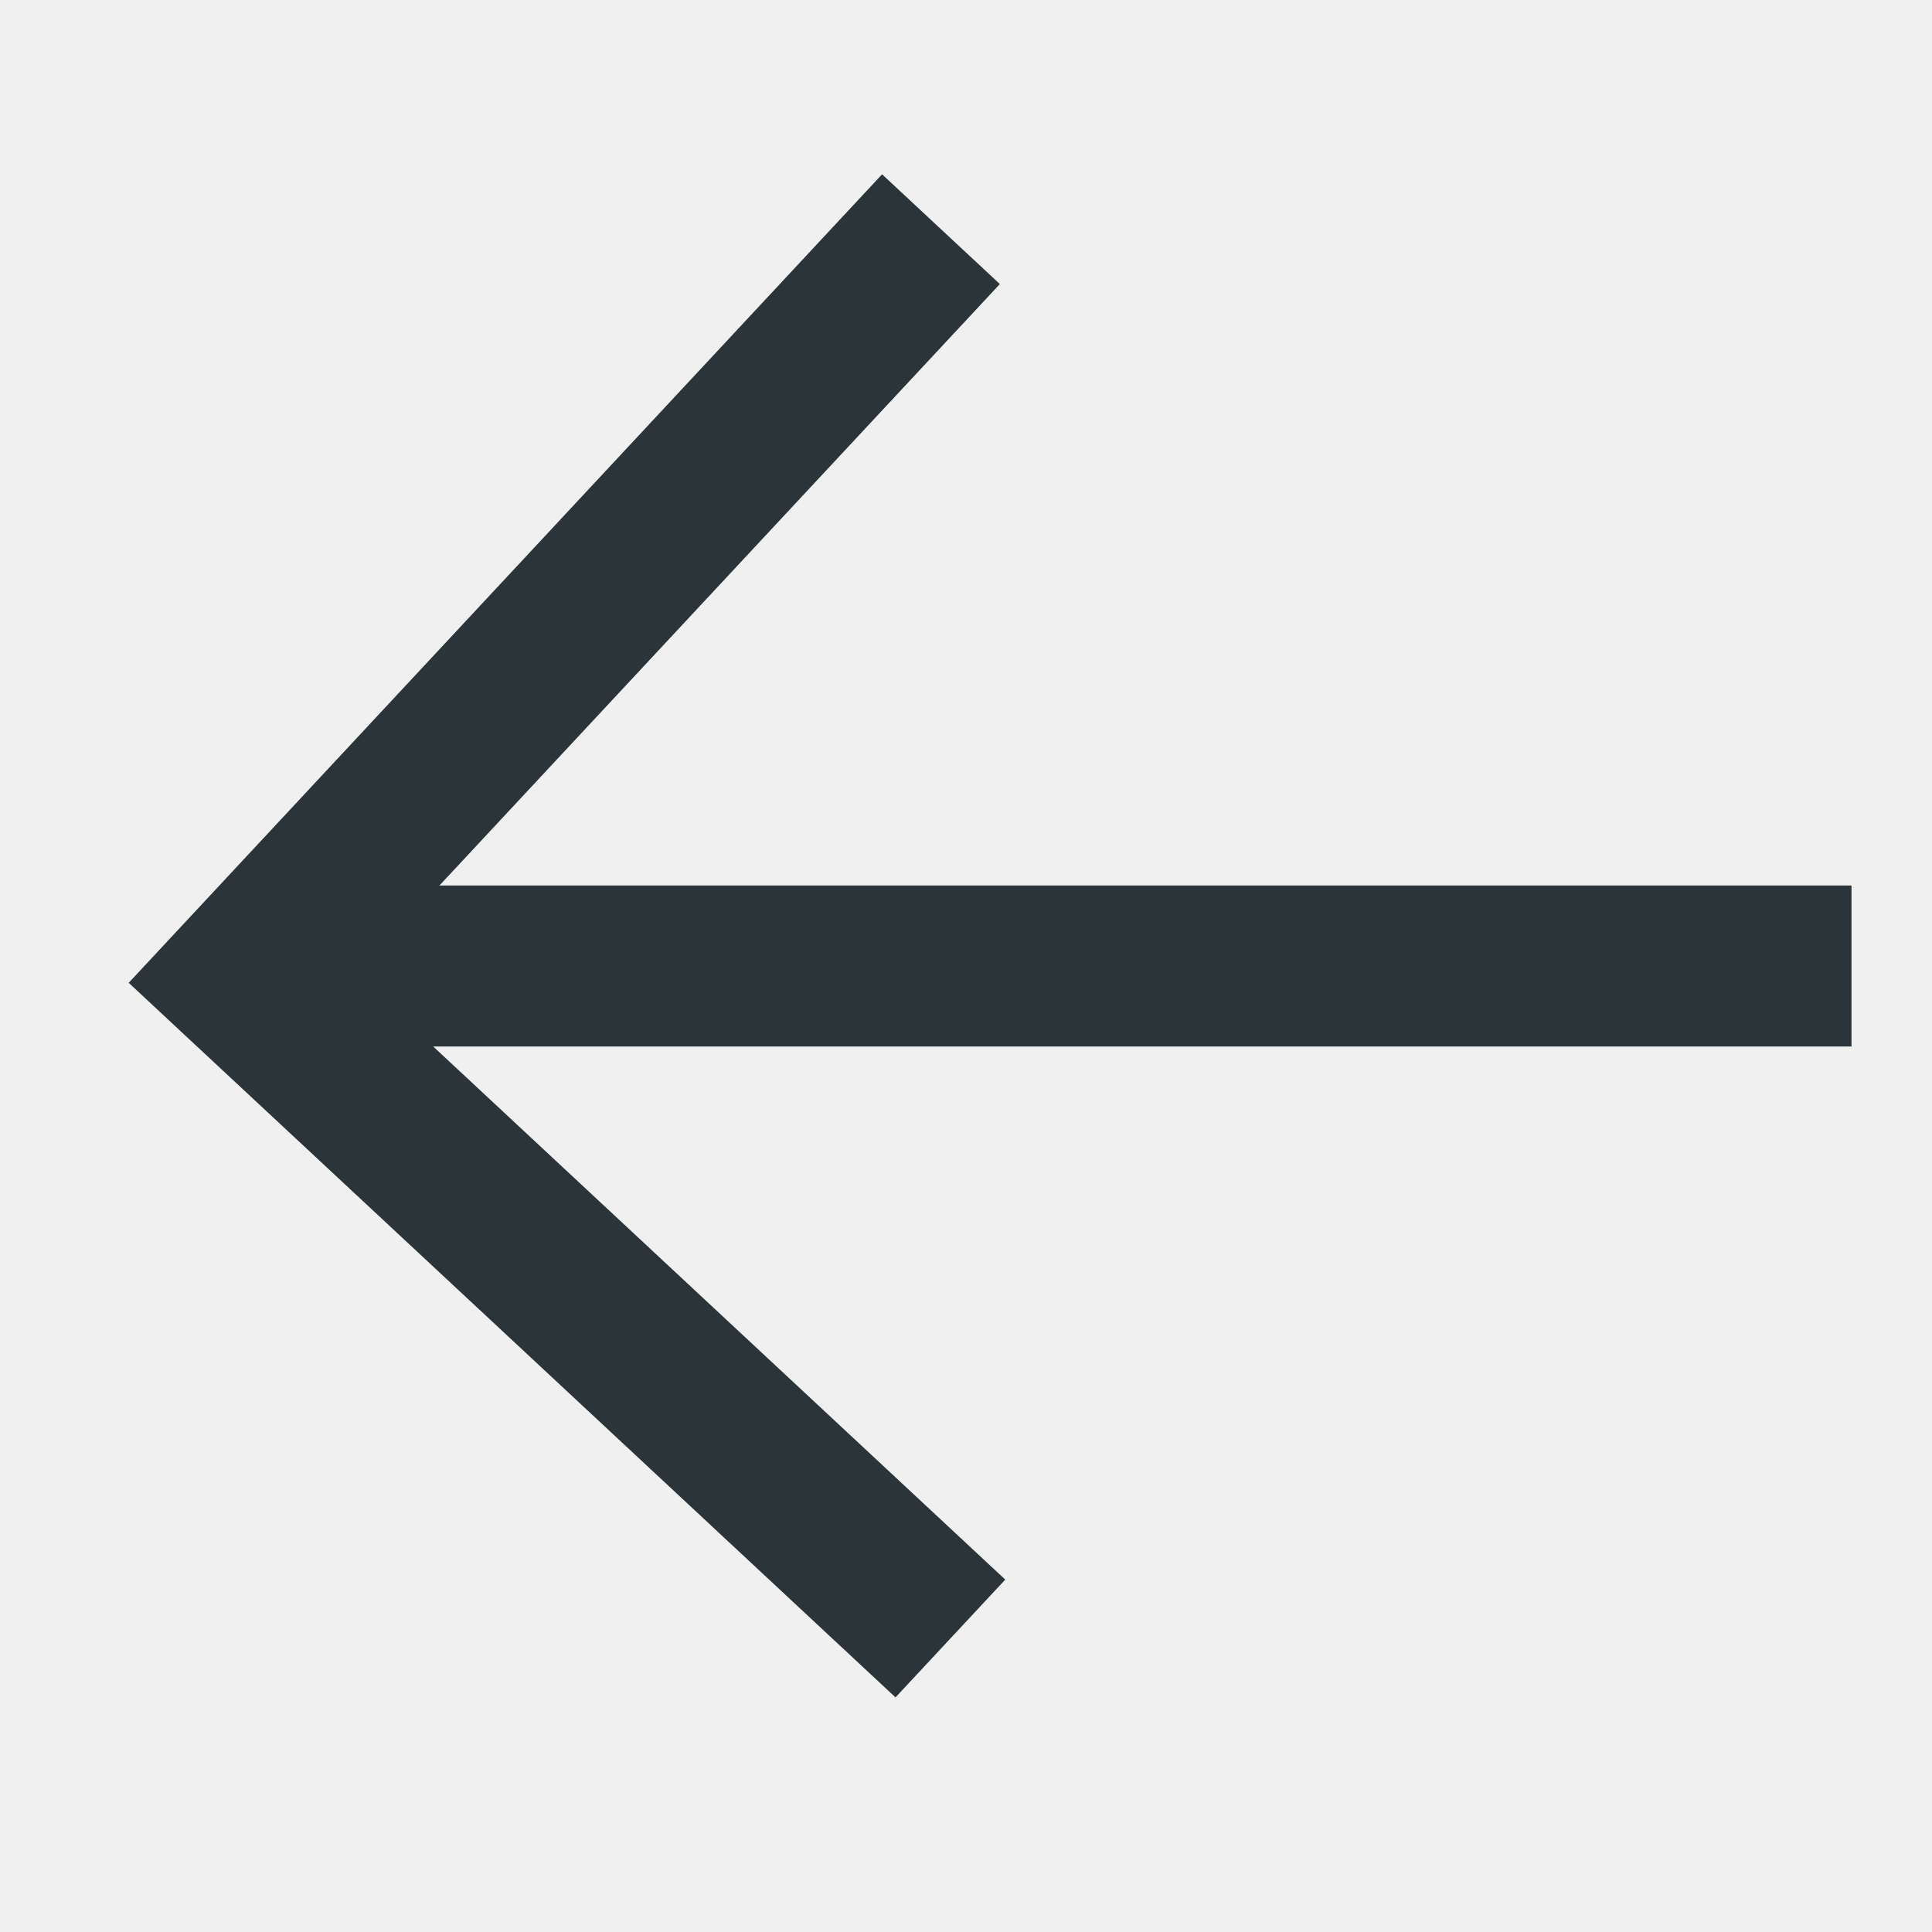
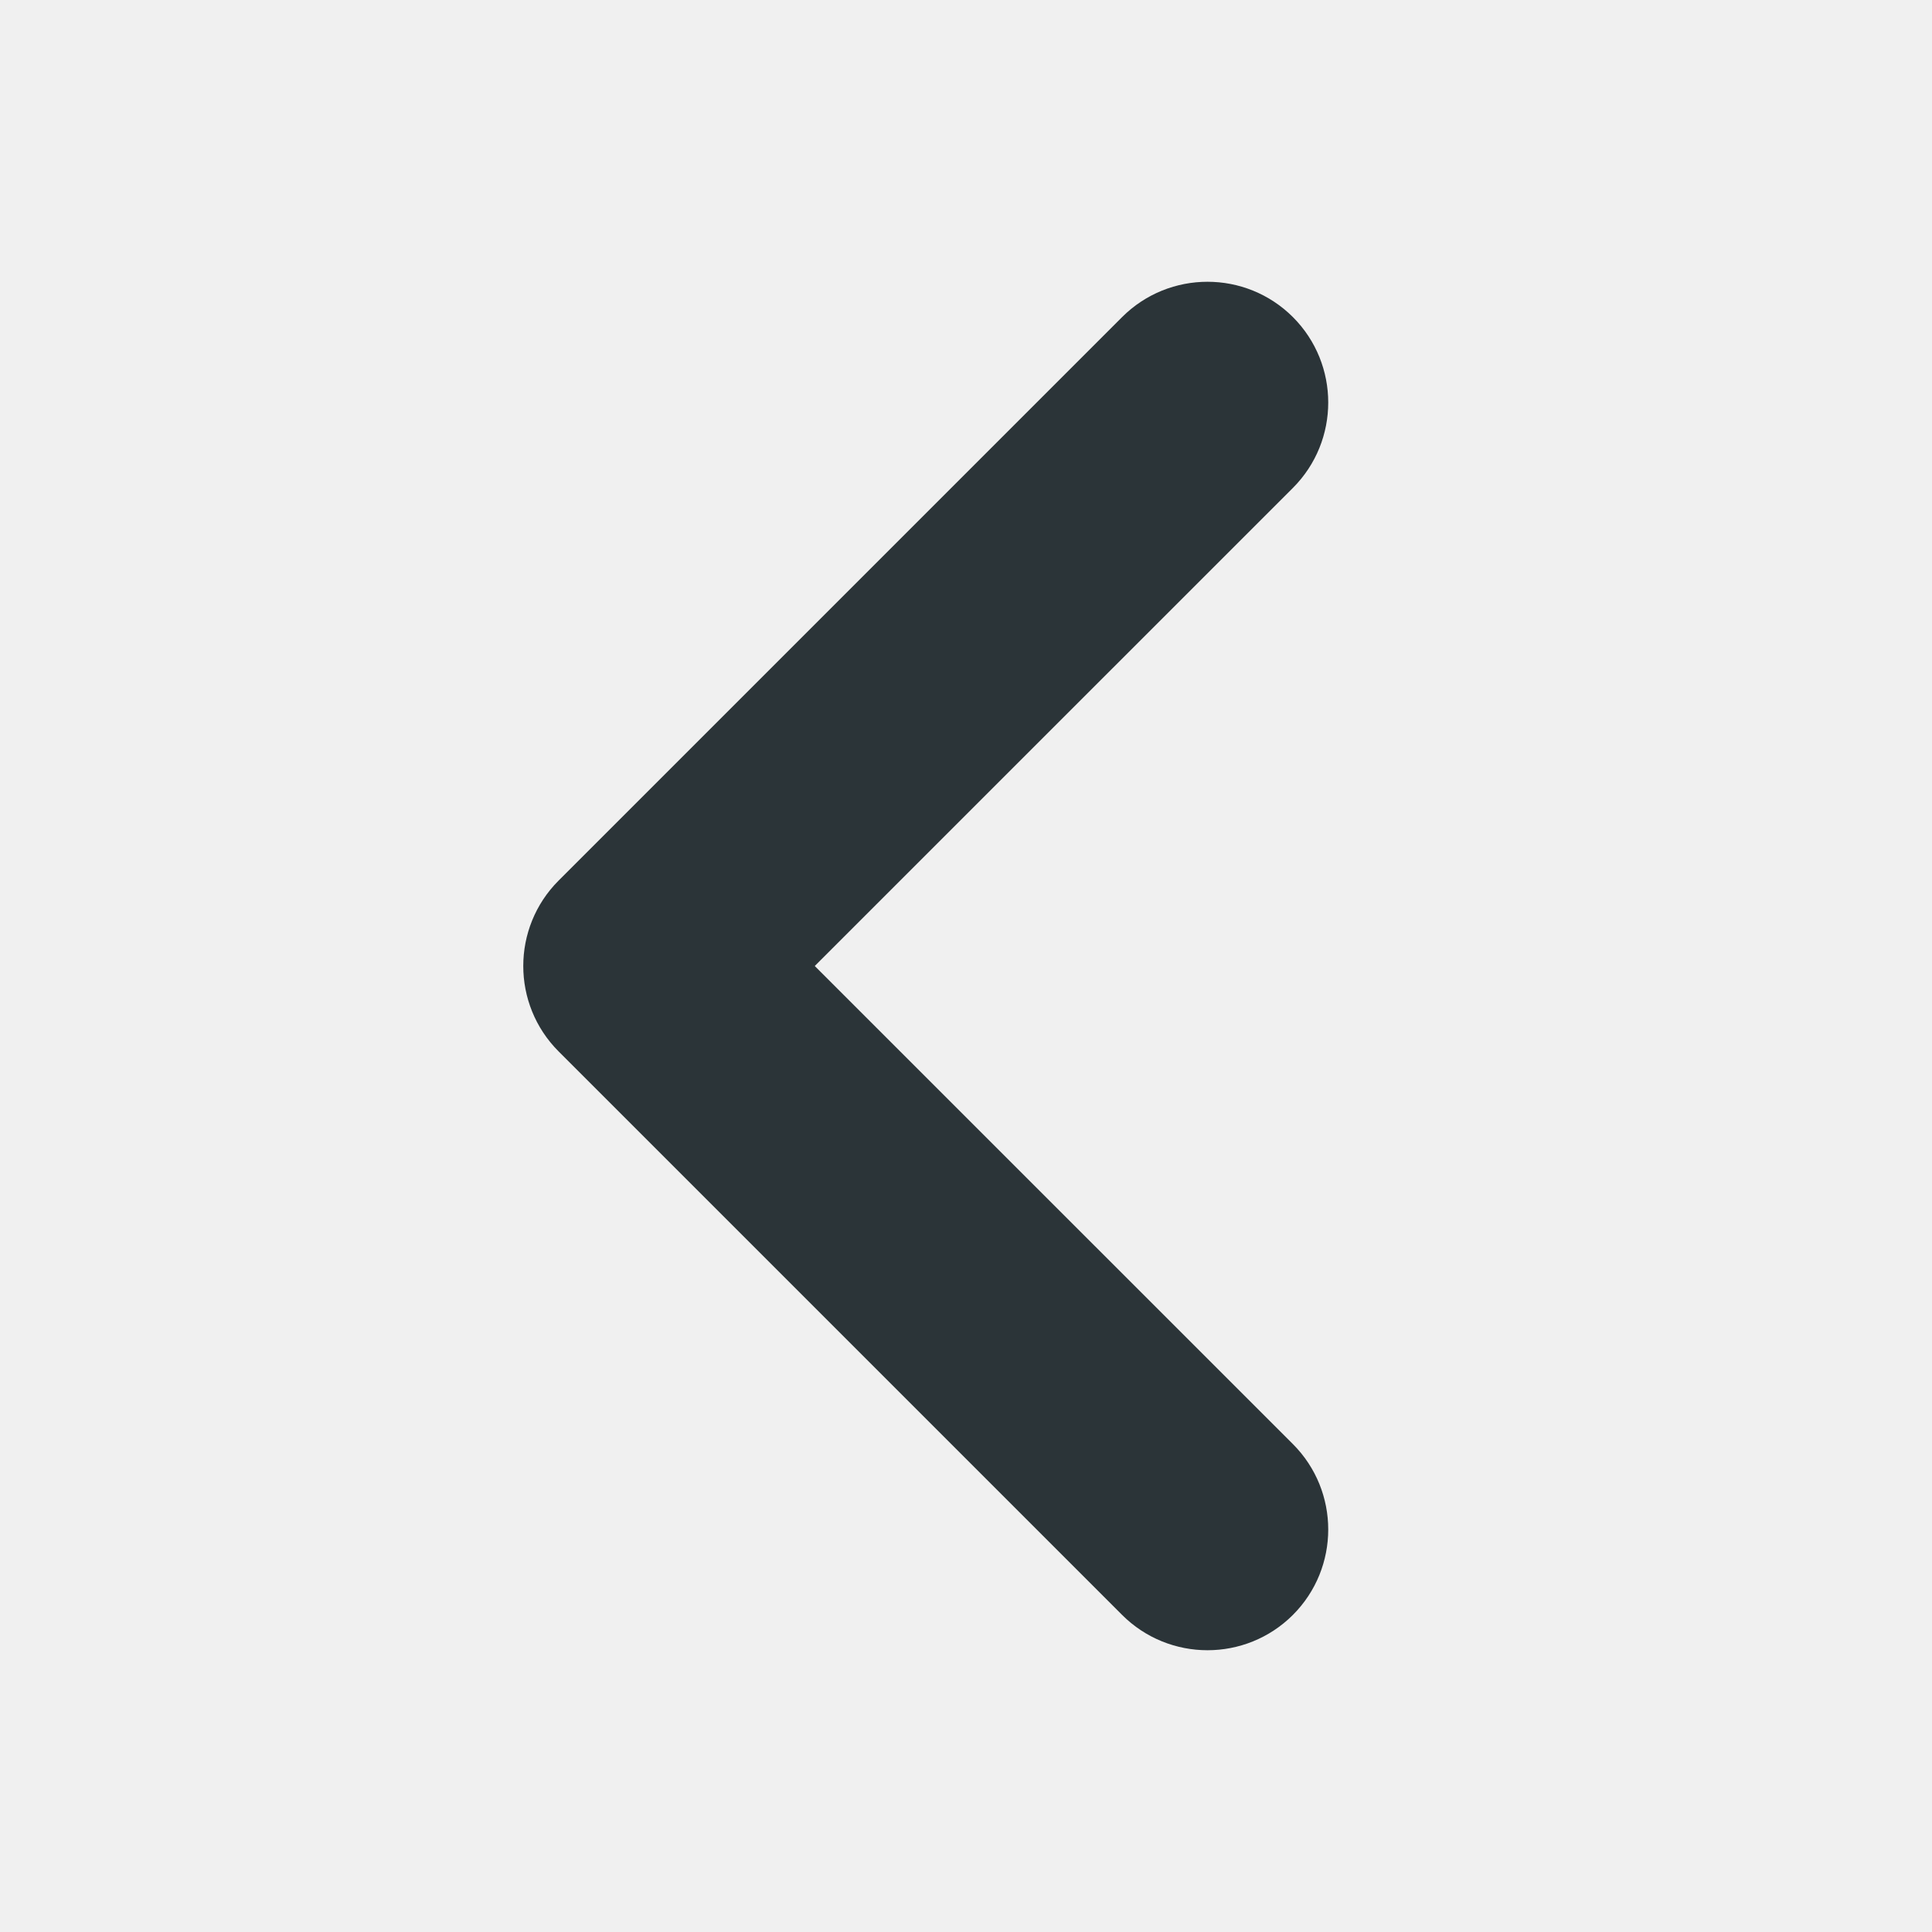
<svg xmlns="http://www.w3.org/2000/svg" width="24" height="24" viewBox="0 0 24 24" fill="none">
-   <path d="M11.689 2.847L3.012 12.159L11.806 20.354" stroke="#2B3438" stroke-width="2" />
-   <path d="M23 12H4" stroke="#2B3438" stroke-width="2" />
+   <g clip-path="url(#clip0_529_108)">
+     <path fill-rule="evenodd" clip-rule="evenodd" d="M16.061 20.061C15.475 20.646 14.525 20.646 13.939 20.061L6.939 13.061C6.354 12.475 6.354 11.525 6.939 10.939L13.939 3.939C14.525 3.354 15.475 3.354 16.061 3.939C16.646 4.525 16.646 5.475 16.061 6.061L10.121 12L16.061 17.939C16.646 18.525 16.646 19.475 16.061 20.061Z" fill="#2B3438" />
+   </g>
+   <defs>
+     <clipPath id="clip0_529_108">
+       <rect width="24" height="24" fill="white" />
+     </clipPath>
+   </defs>
</svg>
